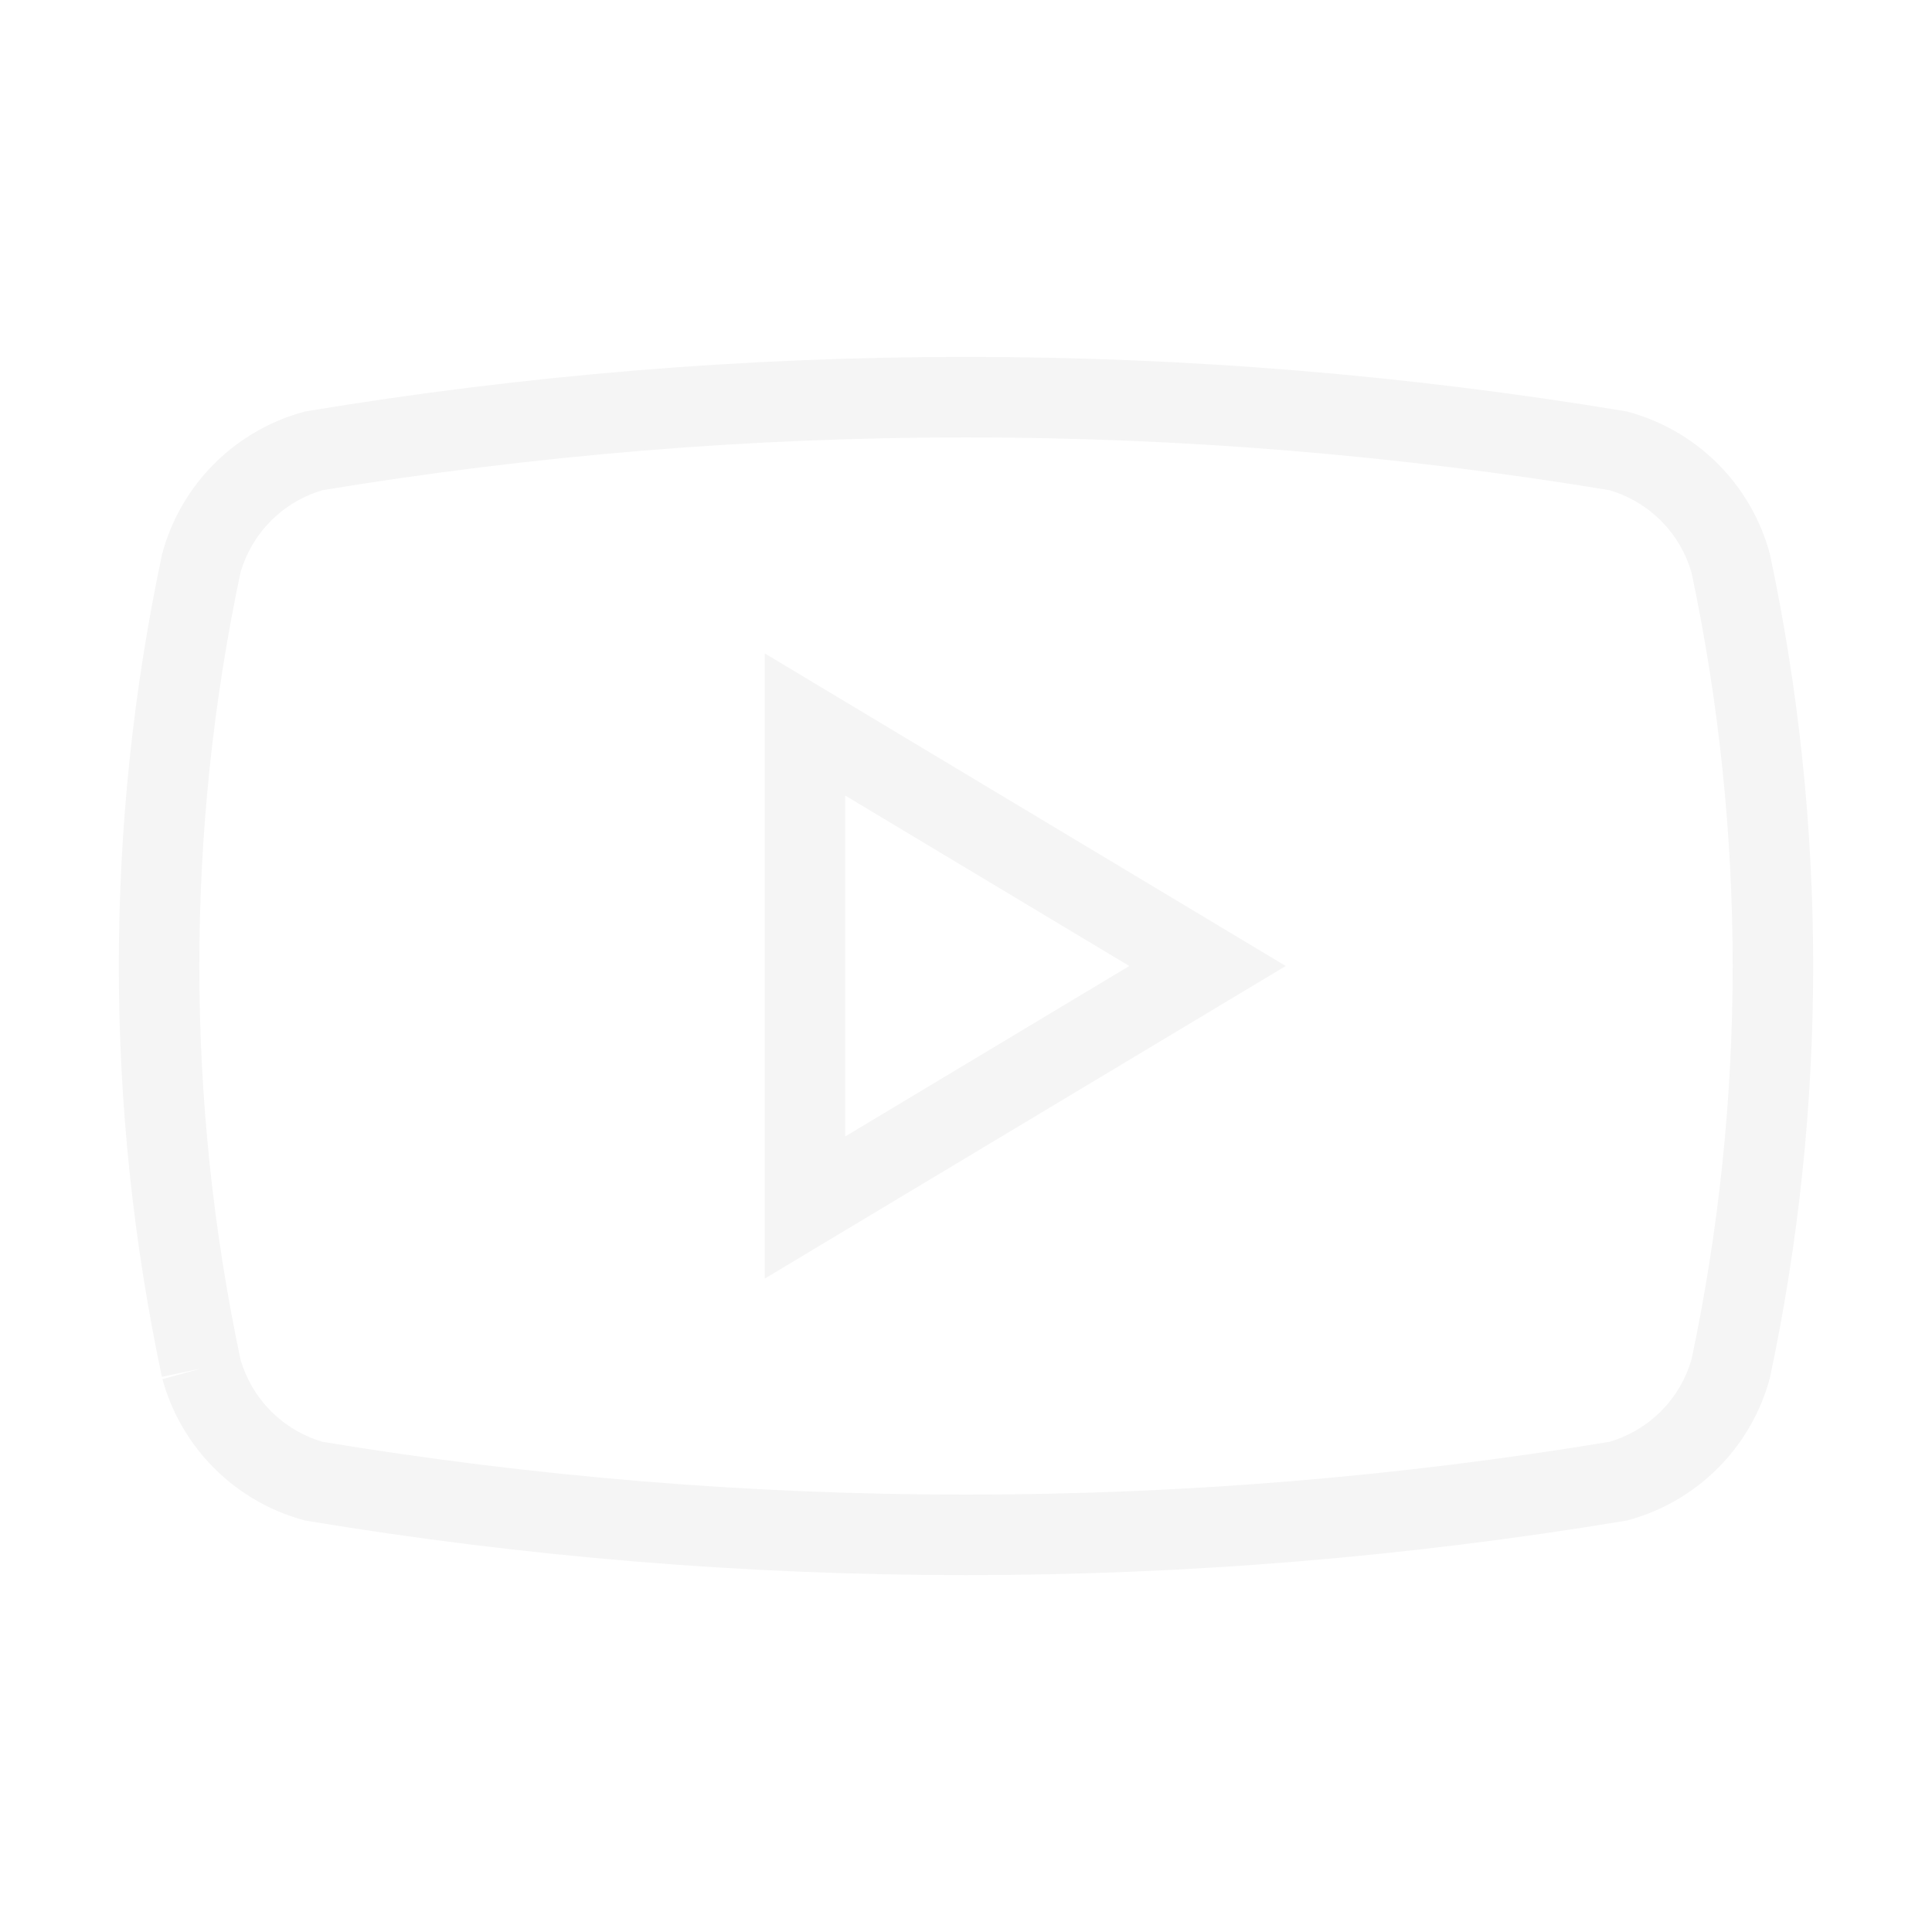
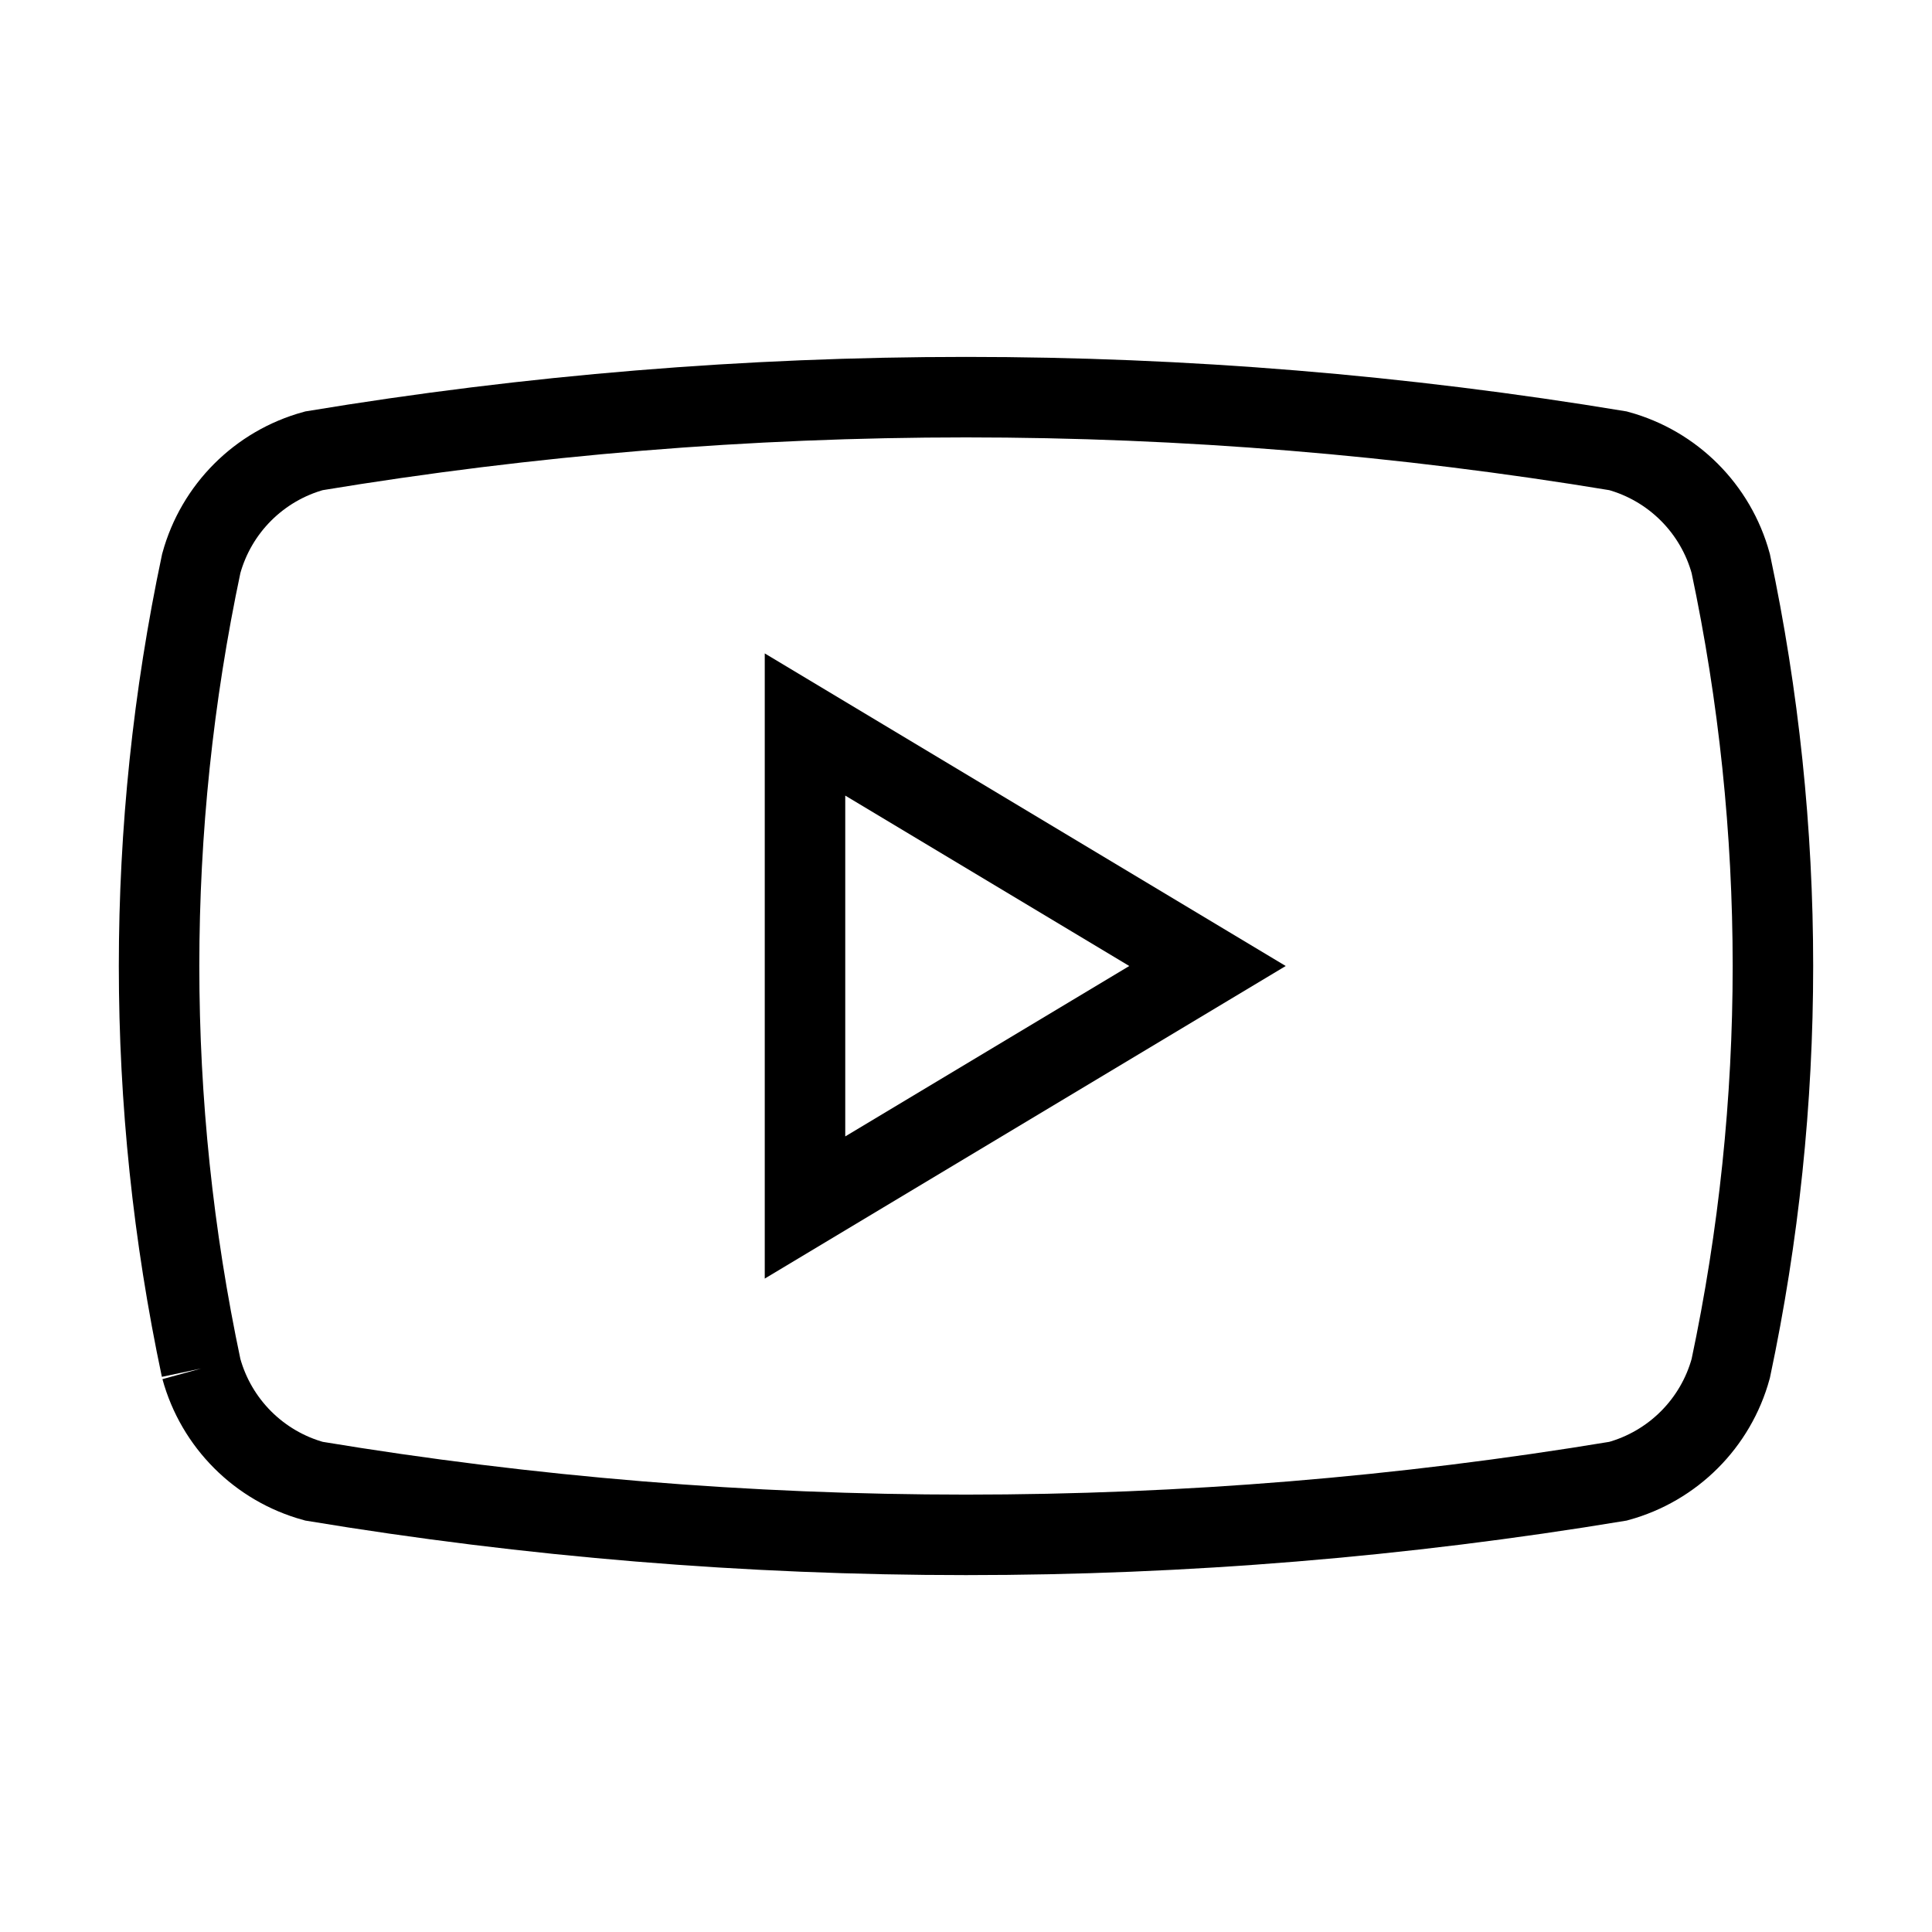
- <svg xmlns="http://www.w3.org/2000/svg" width="24" height="24" viewBox="0 0 24 24" fill="none" stroke="#f5f5f5" strokeWidth="2" strokeLinecap="round" strokeLineJoin="round" class="lucide lucide-youtube">
+ <svg xmlns="http://www.w3.org/2000/svg" width="24" height="24" viewBox="0 0 24 24" fill="none" stroke="#000" strokeWidth="2" strokeLinecap="round" strokeLineJoin="round" class="lucide lucide-youtube">
  <path d="M2.5 17a24.12 24.12 0 0 1 0-10 2 2 0 0 1 1.4-1.4 49.56 49.56 0 0 1 16.2 0A2 2 0 0 1 21.5 7a24.12 24.12 0 0 1 0 10 2 2 0 0 1-1.4 1.4 49.55 49.55 0 0 1-16.2 0A2 2 0 0 1 2.5 17" />
  <path d="m10 15 5-3-5-3z" />
</svg>
